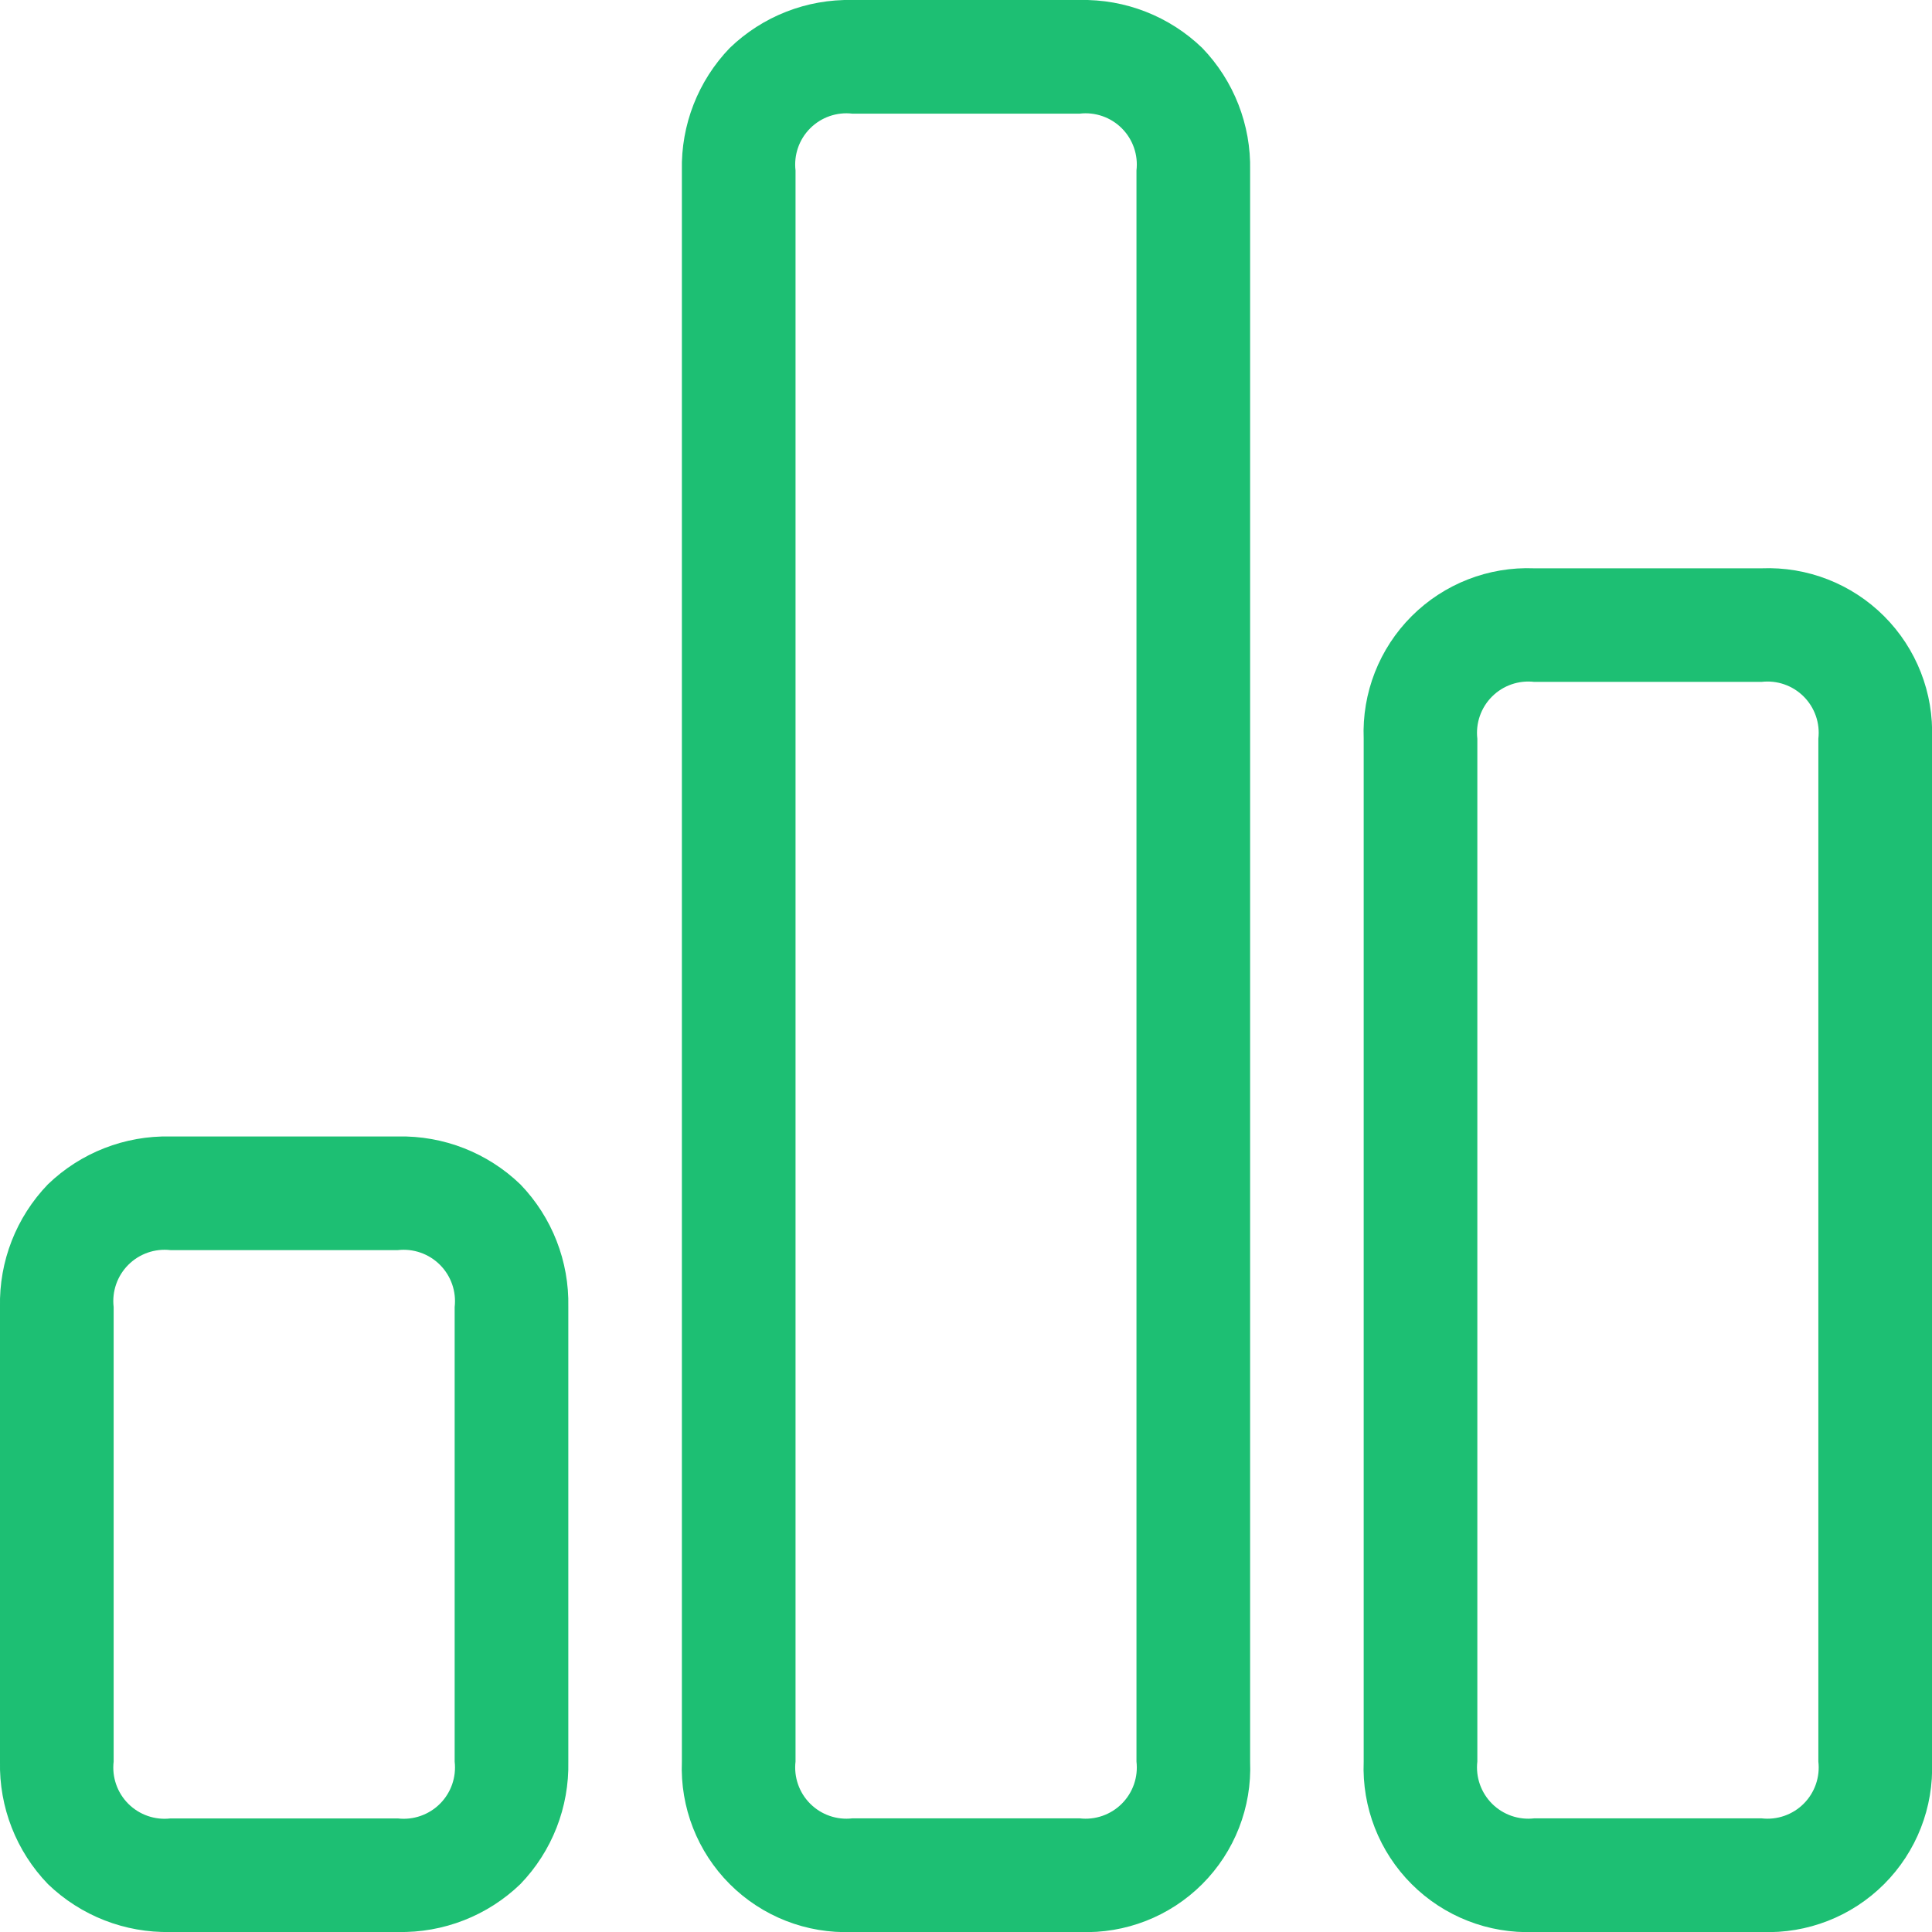
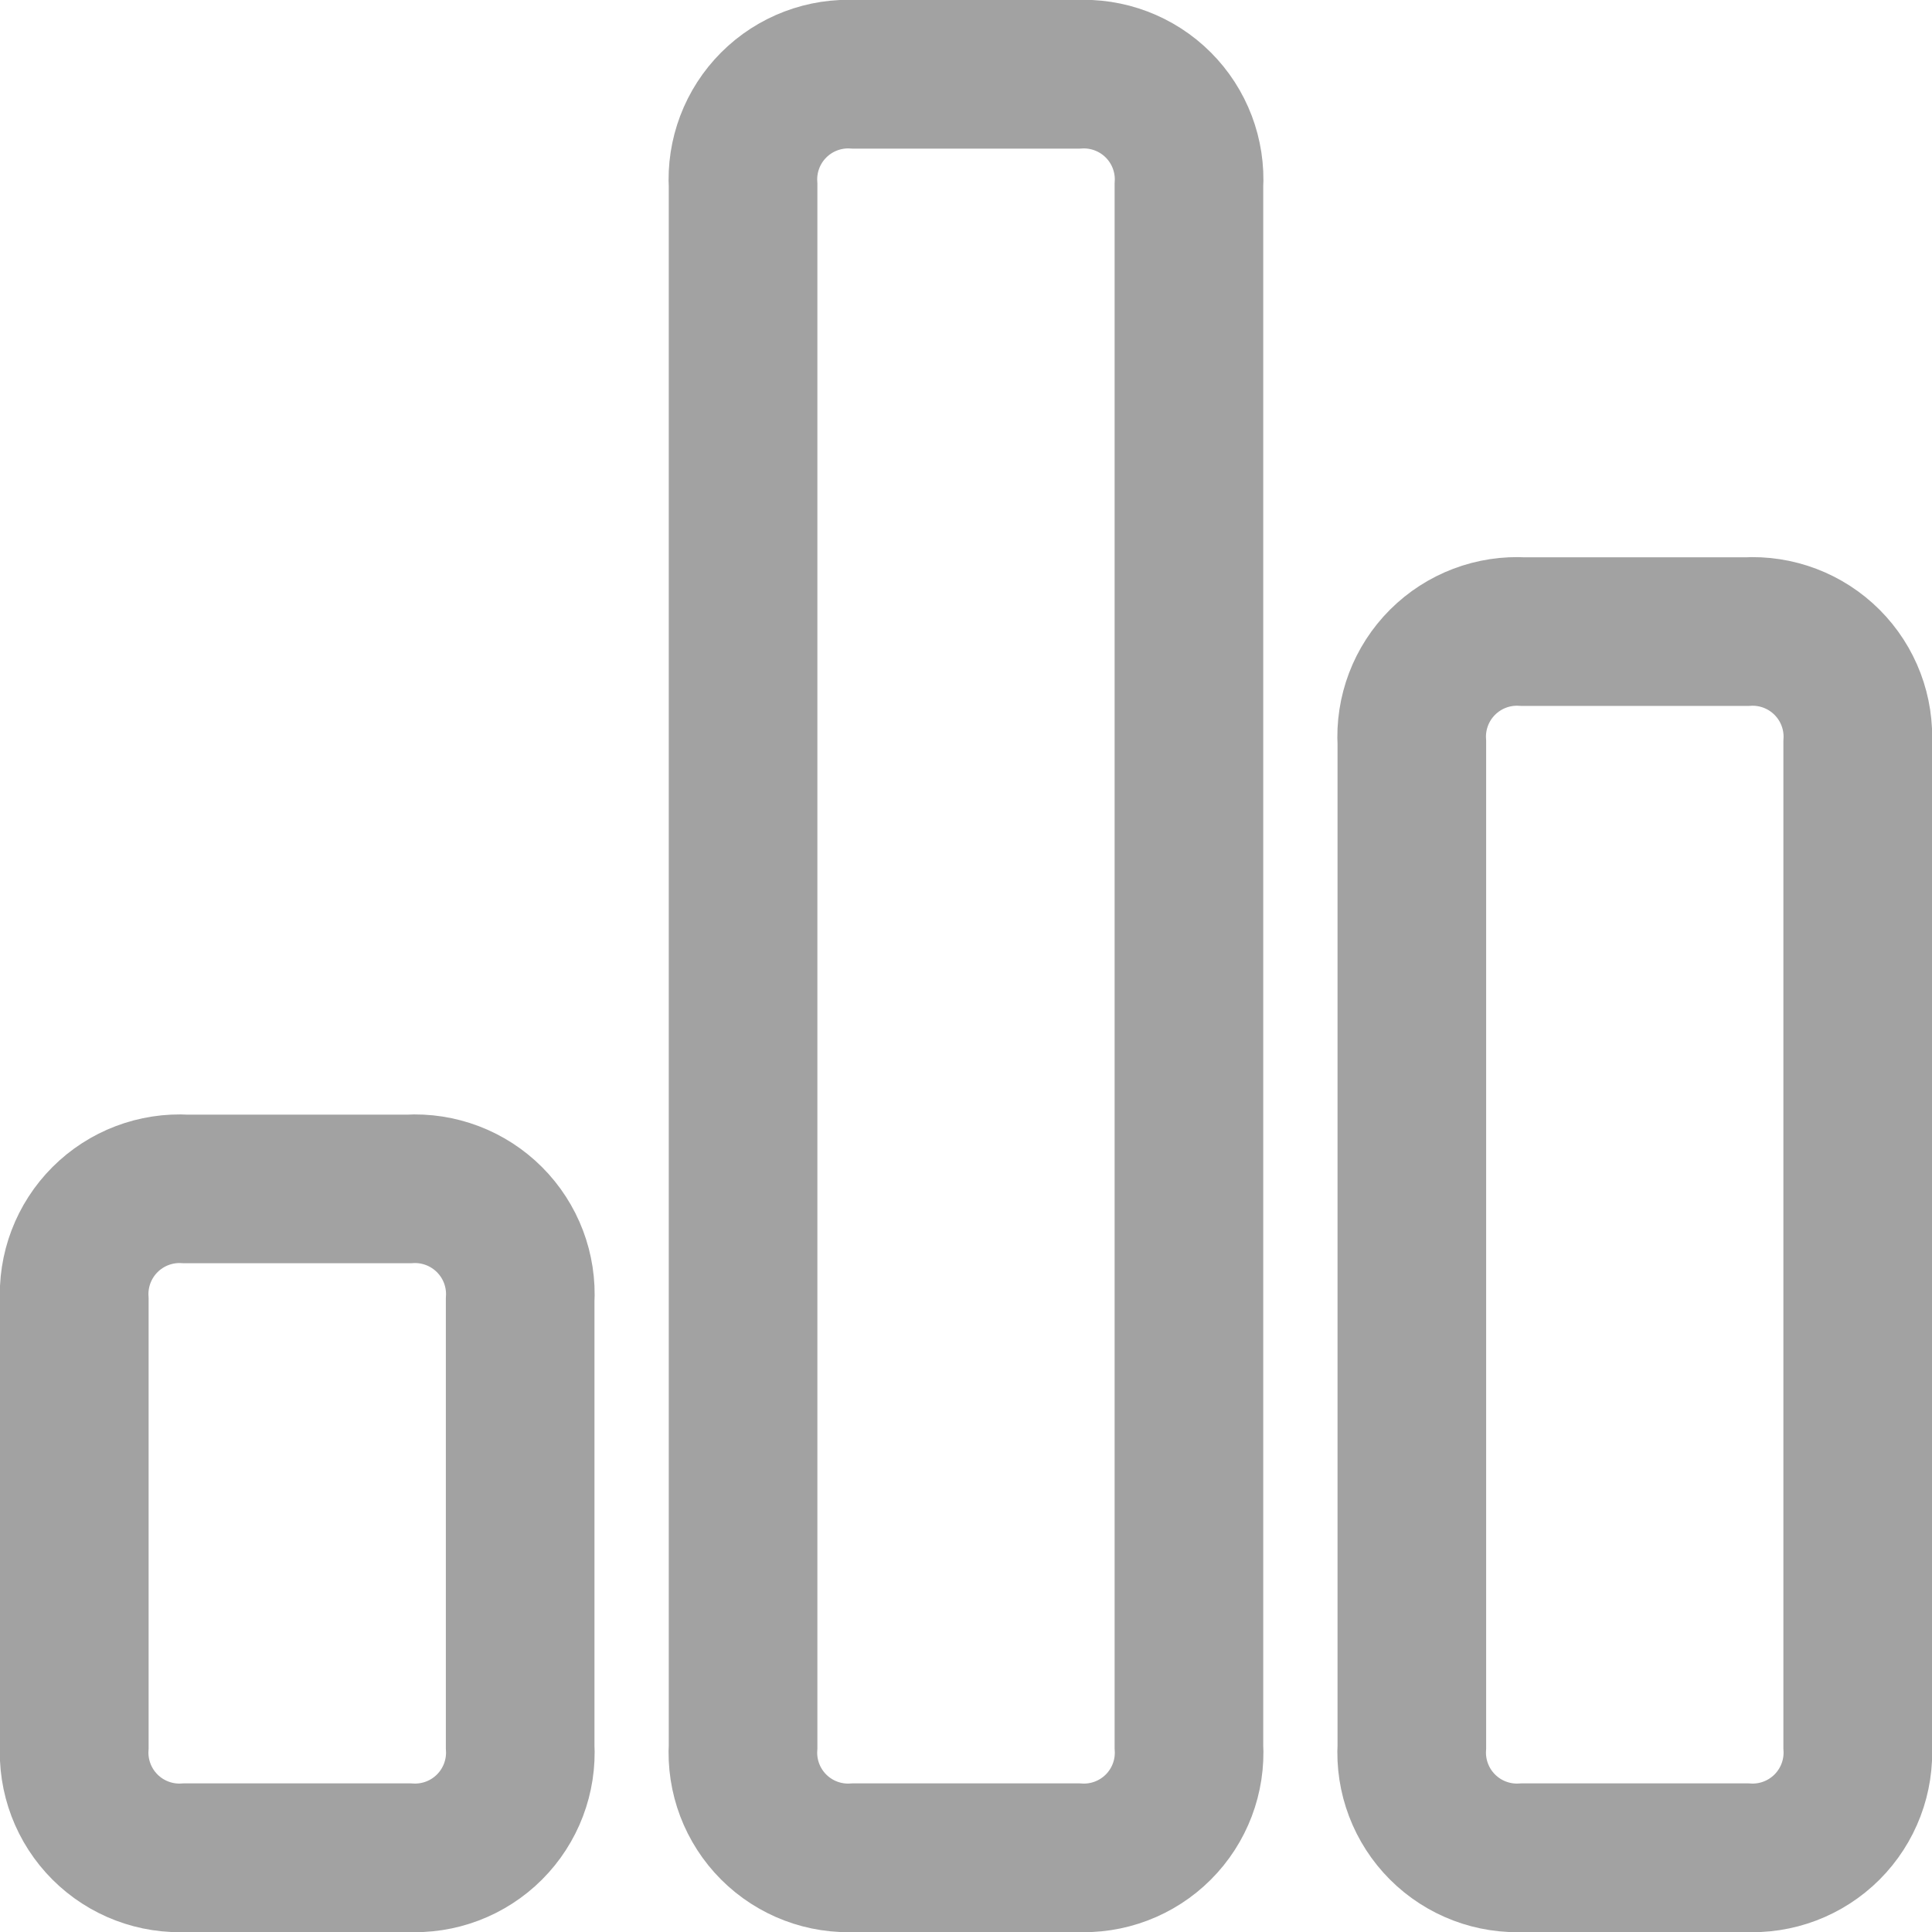
- <svg xmlns="http://www.w3.org/2000/svg" width="25.5" height="25.5" viewBox="0 0 25.5 25.5">
-   <g transform="translate(0.75 0.75)">
-     <path d="M22.5,24.75h-3a2.165,2.165,0,0,1-2.251-2.25V9A2.165,2.165,0,0,1,19.5,6.751h3A2.164,2.164,0,0,1,24.75,9V22.5a2.164,2.164,0,0,1-2.25,2.25Zm-3-16.5a.677.677,0,0,0-.751.75V22.5a.677.677,0,0,0,.751.75h3a.676.676,0,0,0,.75-.75V9a.676.676,0,0,0-.75-.75Zm-6,16.5h-3A2.164,2.164,0,0,1,8.25,22.5V1.5A2.259,2.259,0,0,1,8.882-.117,2.258,2.258,0,0,1,10.5-.75h3a2.258,2.258,0,0,1,1.618.633A2.259,2.259,0,0,1,15.75,1.5v21a2.164,2.164,0,0,1-2.25,2.25Zm-3-24a.676.676,0,0,0-.75.75v21a.676.676,0,0,0,.75.75h3a.676.676,0,0,0,.75-.75V1.5A.676.676,0,0,0,13.5.75Zm-6,24h-3a2.259,2.259,0,0,1-1.617-.632A2.258,2.258,0,0,1-.75,22.5v-6a2.261,2.261,0,0,1,.632-1.618A2.258,2.258,0,0,1,1.5,14.25h3a2.26,2.26,0,0,1,1.619.633A2.26,2.26,0,0,1,6.751,16.5v6a2.258,2.258,0,0,1-.633,1.618A2.261,2.261,0,0,1,4.5,24.75Zm-3-9a.677.677,0,0,0-.75.751v6a.676.676,0,0,0,.75.75h3a.677.677,0,0,0,.751-.75v-6A.678.678,0,0,0,4.5,15.75Z" transform="translate(0 0)" fill="#1dbf73" />
-   </g>
+ <svg xmlns="http://www.w3.org/2000/svg" width="19.5" height="19.5" viewBox="0 0 19.5 19.5">
+   <path id="Union_8" data-name="Union 8" d="M14.625,18A1.063,1.063,0,0,1,13.5,16.875V6.75a1.063,1.063,0,0,1,1.126-1.125h2.25A1.063,1.063,0,0,1,18,6.75V16.875A1.063,1.063,0,0,1,16.875,18Zm-6.75,0A1.062,1.062,0,0,1,6.75,16.875V1.125A1.063,1.063,0,0,1,7.875,0h2.25A1.063,1.063,0,0,1,11.25,1.125v15.75A1.062,1.062,0,0,1,10.125,18Zm-6.75,0A1.063,1.063,0,0,1,0,16.875v-4.5A1.064,1.064,0,0,1,1.125,11.25h2.25A1.064,1.064,0,0,1,4.5,12.376v4.5A1.063,1.063,0,0,1,3.375,18Z" transform="translate(0.75 0.75)" fill="none" stroke="#a2a2a2" stroke-width="1.5" />
</svg>
